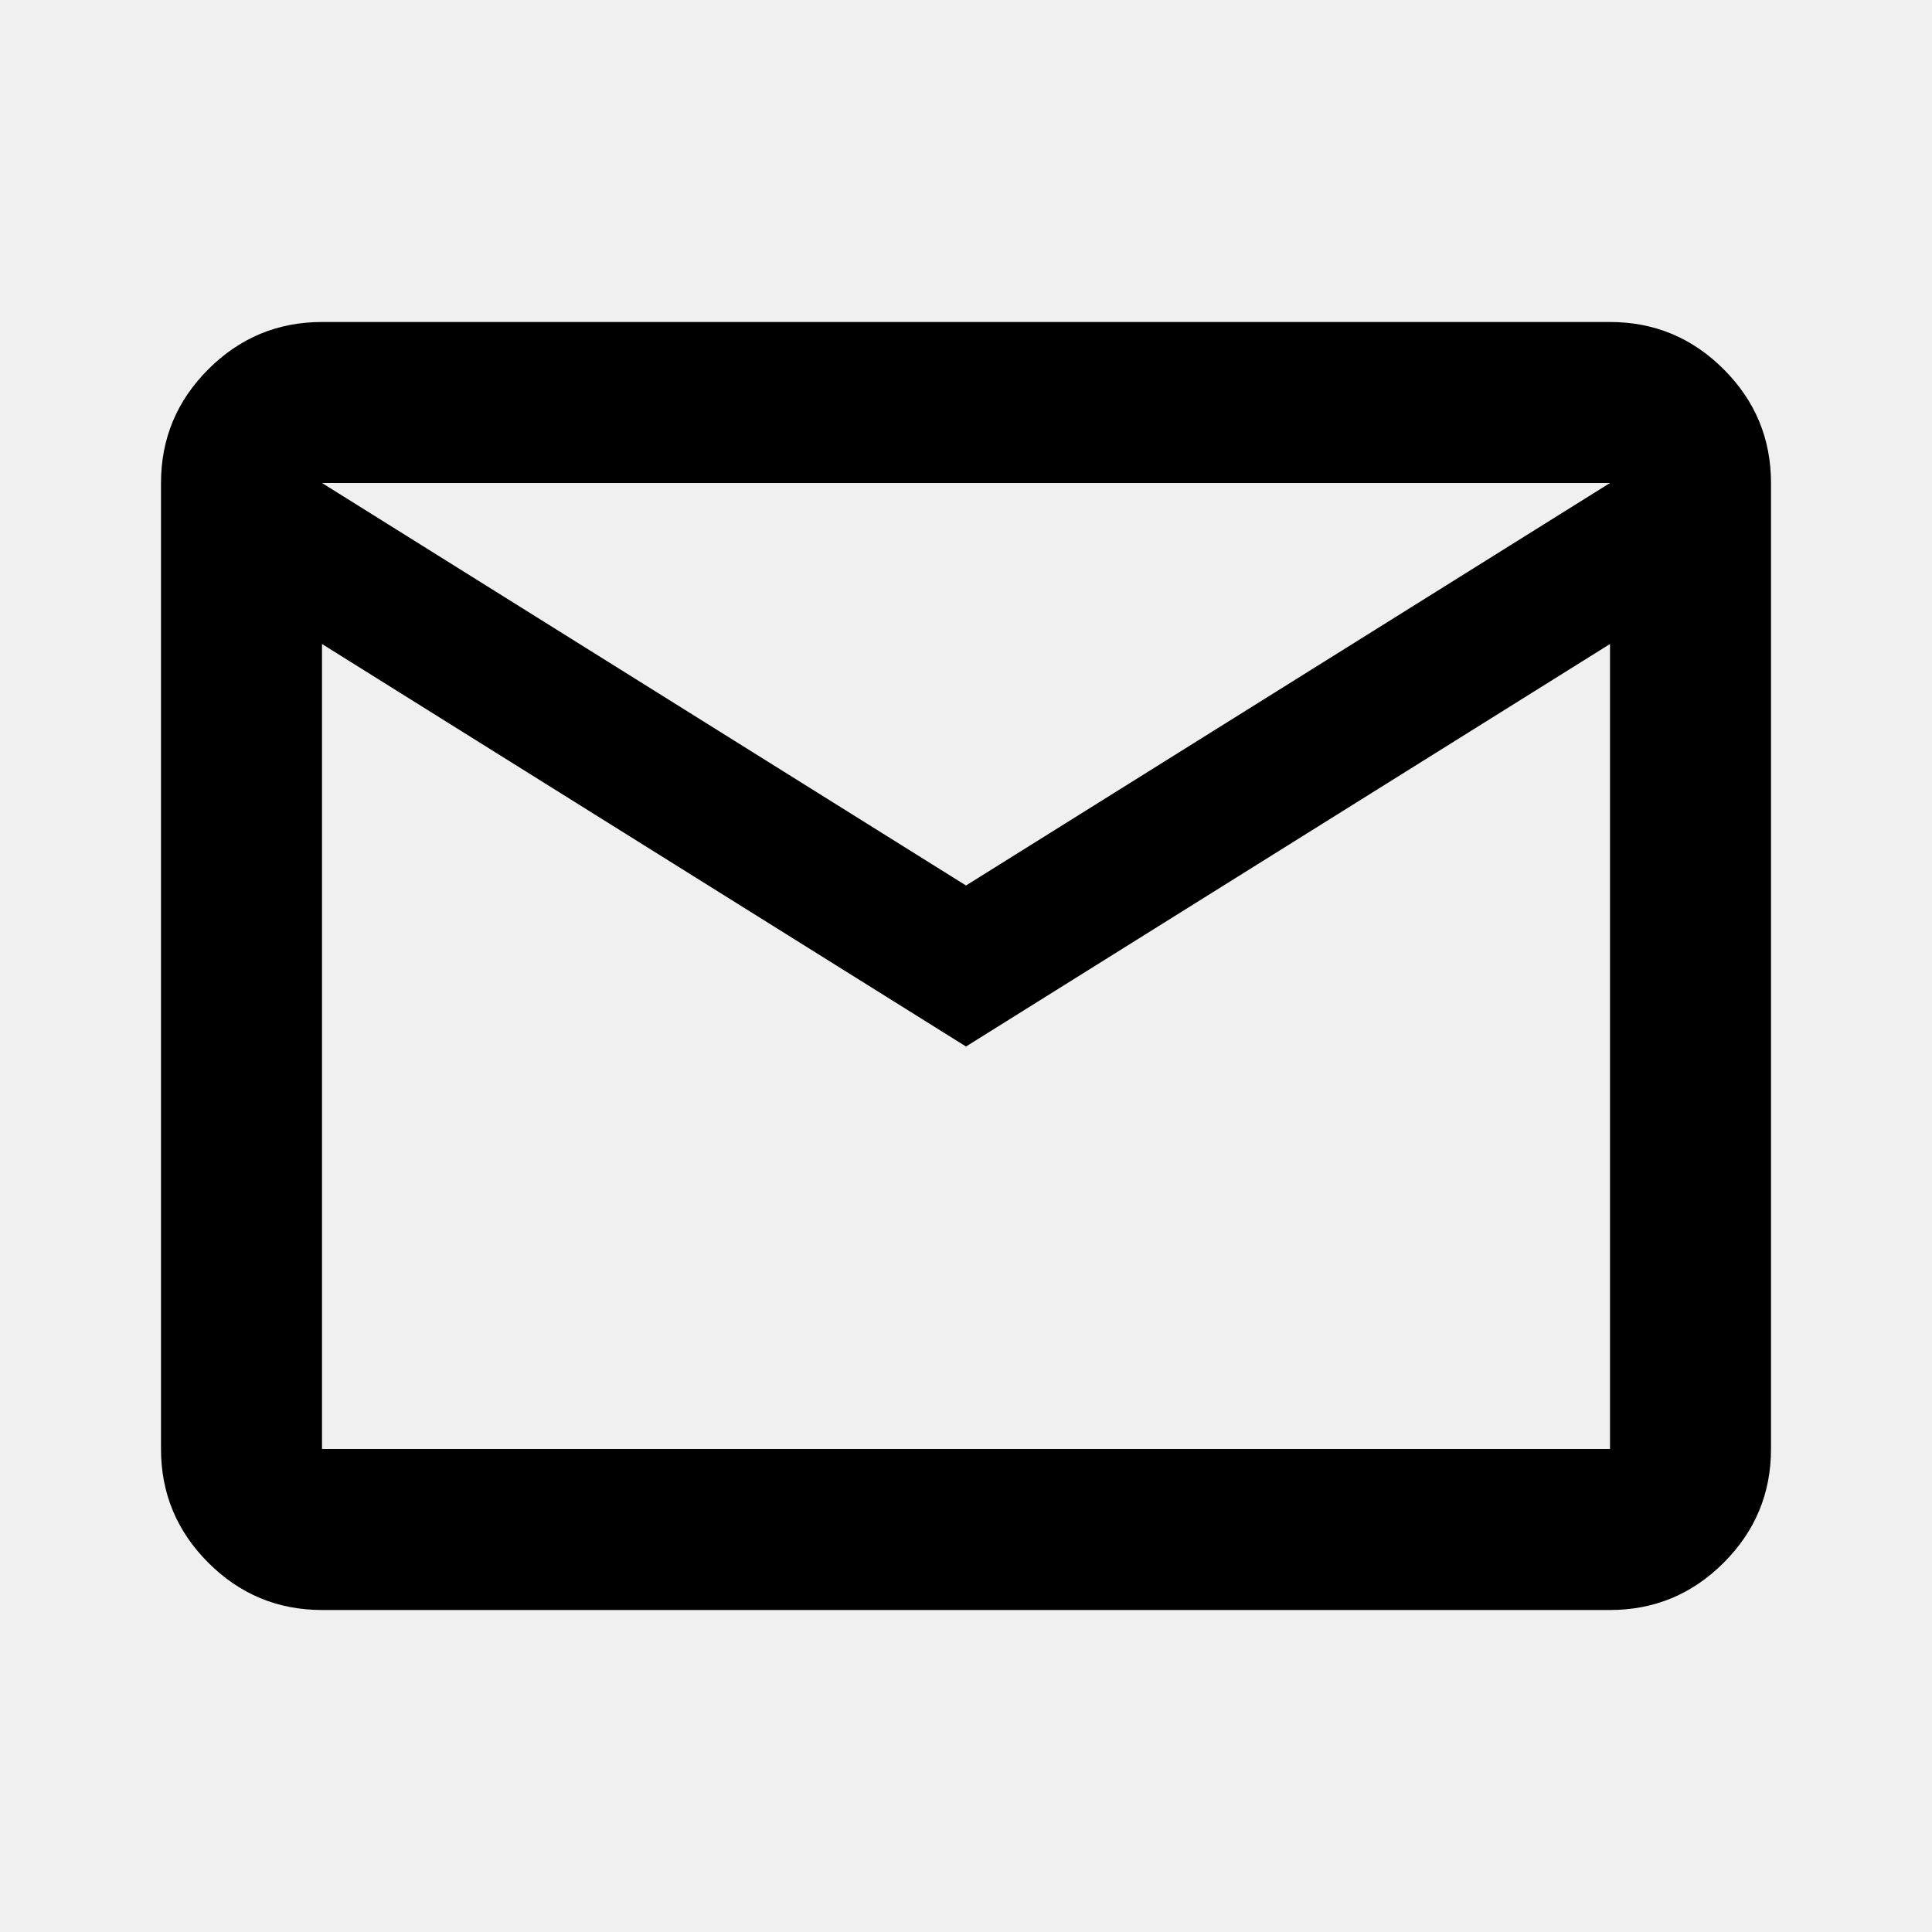
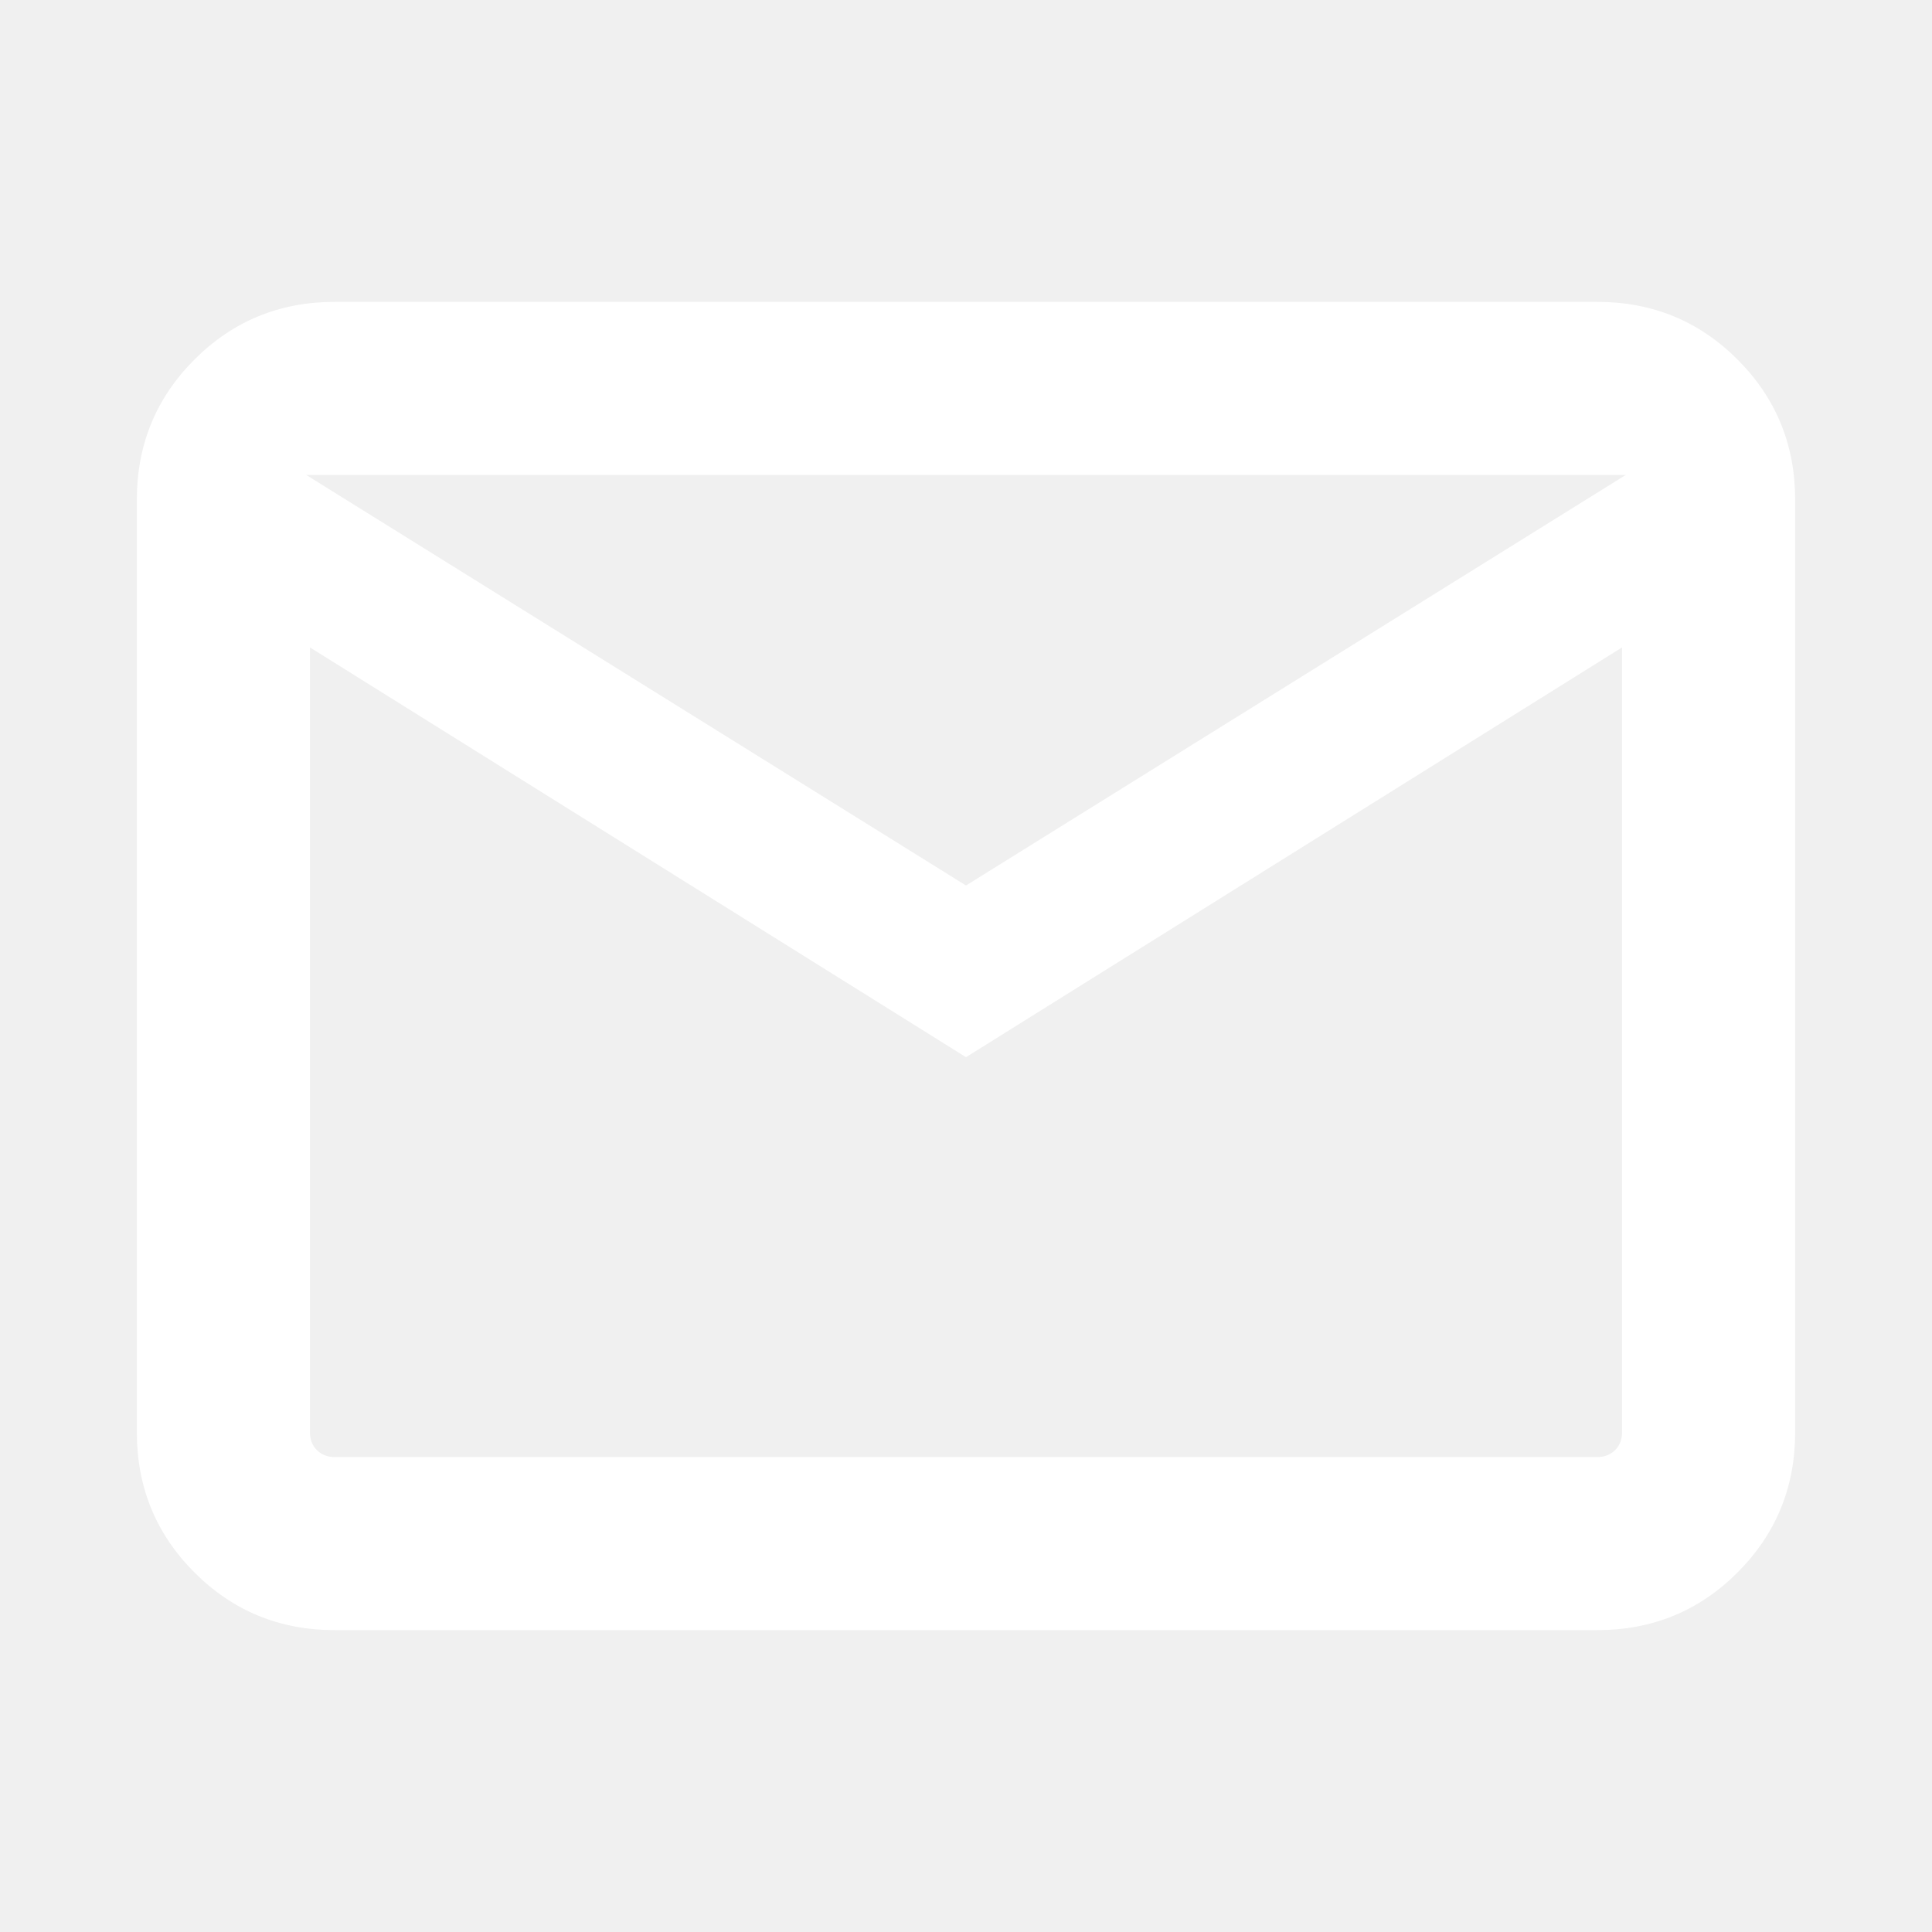
- <svg xmlns="http://www.w3.org/2000/svg" height="24" viewBox="0 -960 960 960" width="24">
-   <path d="M160-160q-33 0-56.5-23.5T80-240v-480q0-33 23.5-56.5T160-800h640q33 0 56.5 23.5T880-720v480q0 33-23.5 56.5T800-160H160Zm320-280L160-640v400h640v-400L480-440Zm0-80 320-200H160l320 200ZM160-640v-80 480-400Z" />
+ <svg xmlns="http://www.w3.org/2000/svg" height="24px" viewBox="0 -960 960 960" width="24px" fill="#FFFFFF">
+   <path d="M166.31-150q-41.03 0-69.67-28.64T68-248.31v-463.38q0-41.03 28.64-69.67T166.31-810h627.38q41.03 0 69.67 28.64T892-711.69v463.38q0 41.03-28.64 69.67T793.69-150H166.31ZM480-434.69 154-638.31v390q0 5.39 3.46 8.85t8.85 3.46h627.38q5.39 0 8.85-3.46t3.46-8.85v-390L480-434.69Zm0-85.31 327.85-204h-655.7L480-520ZM146-638.31V-724v475.69q6 5.39 10.46 8.85 4.46 3.46 9.85 3.46H146v-402.31Z" />
</svg>
